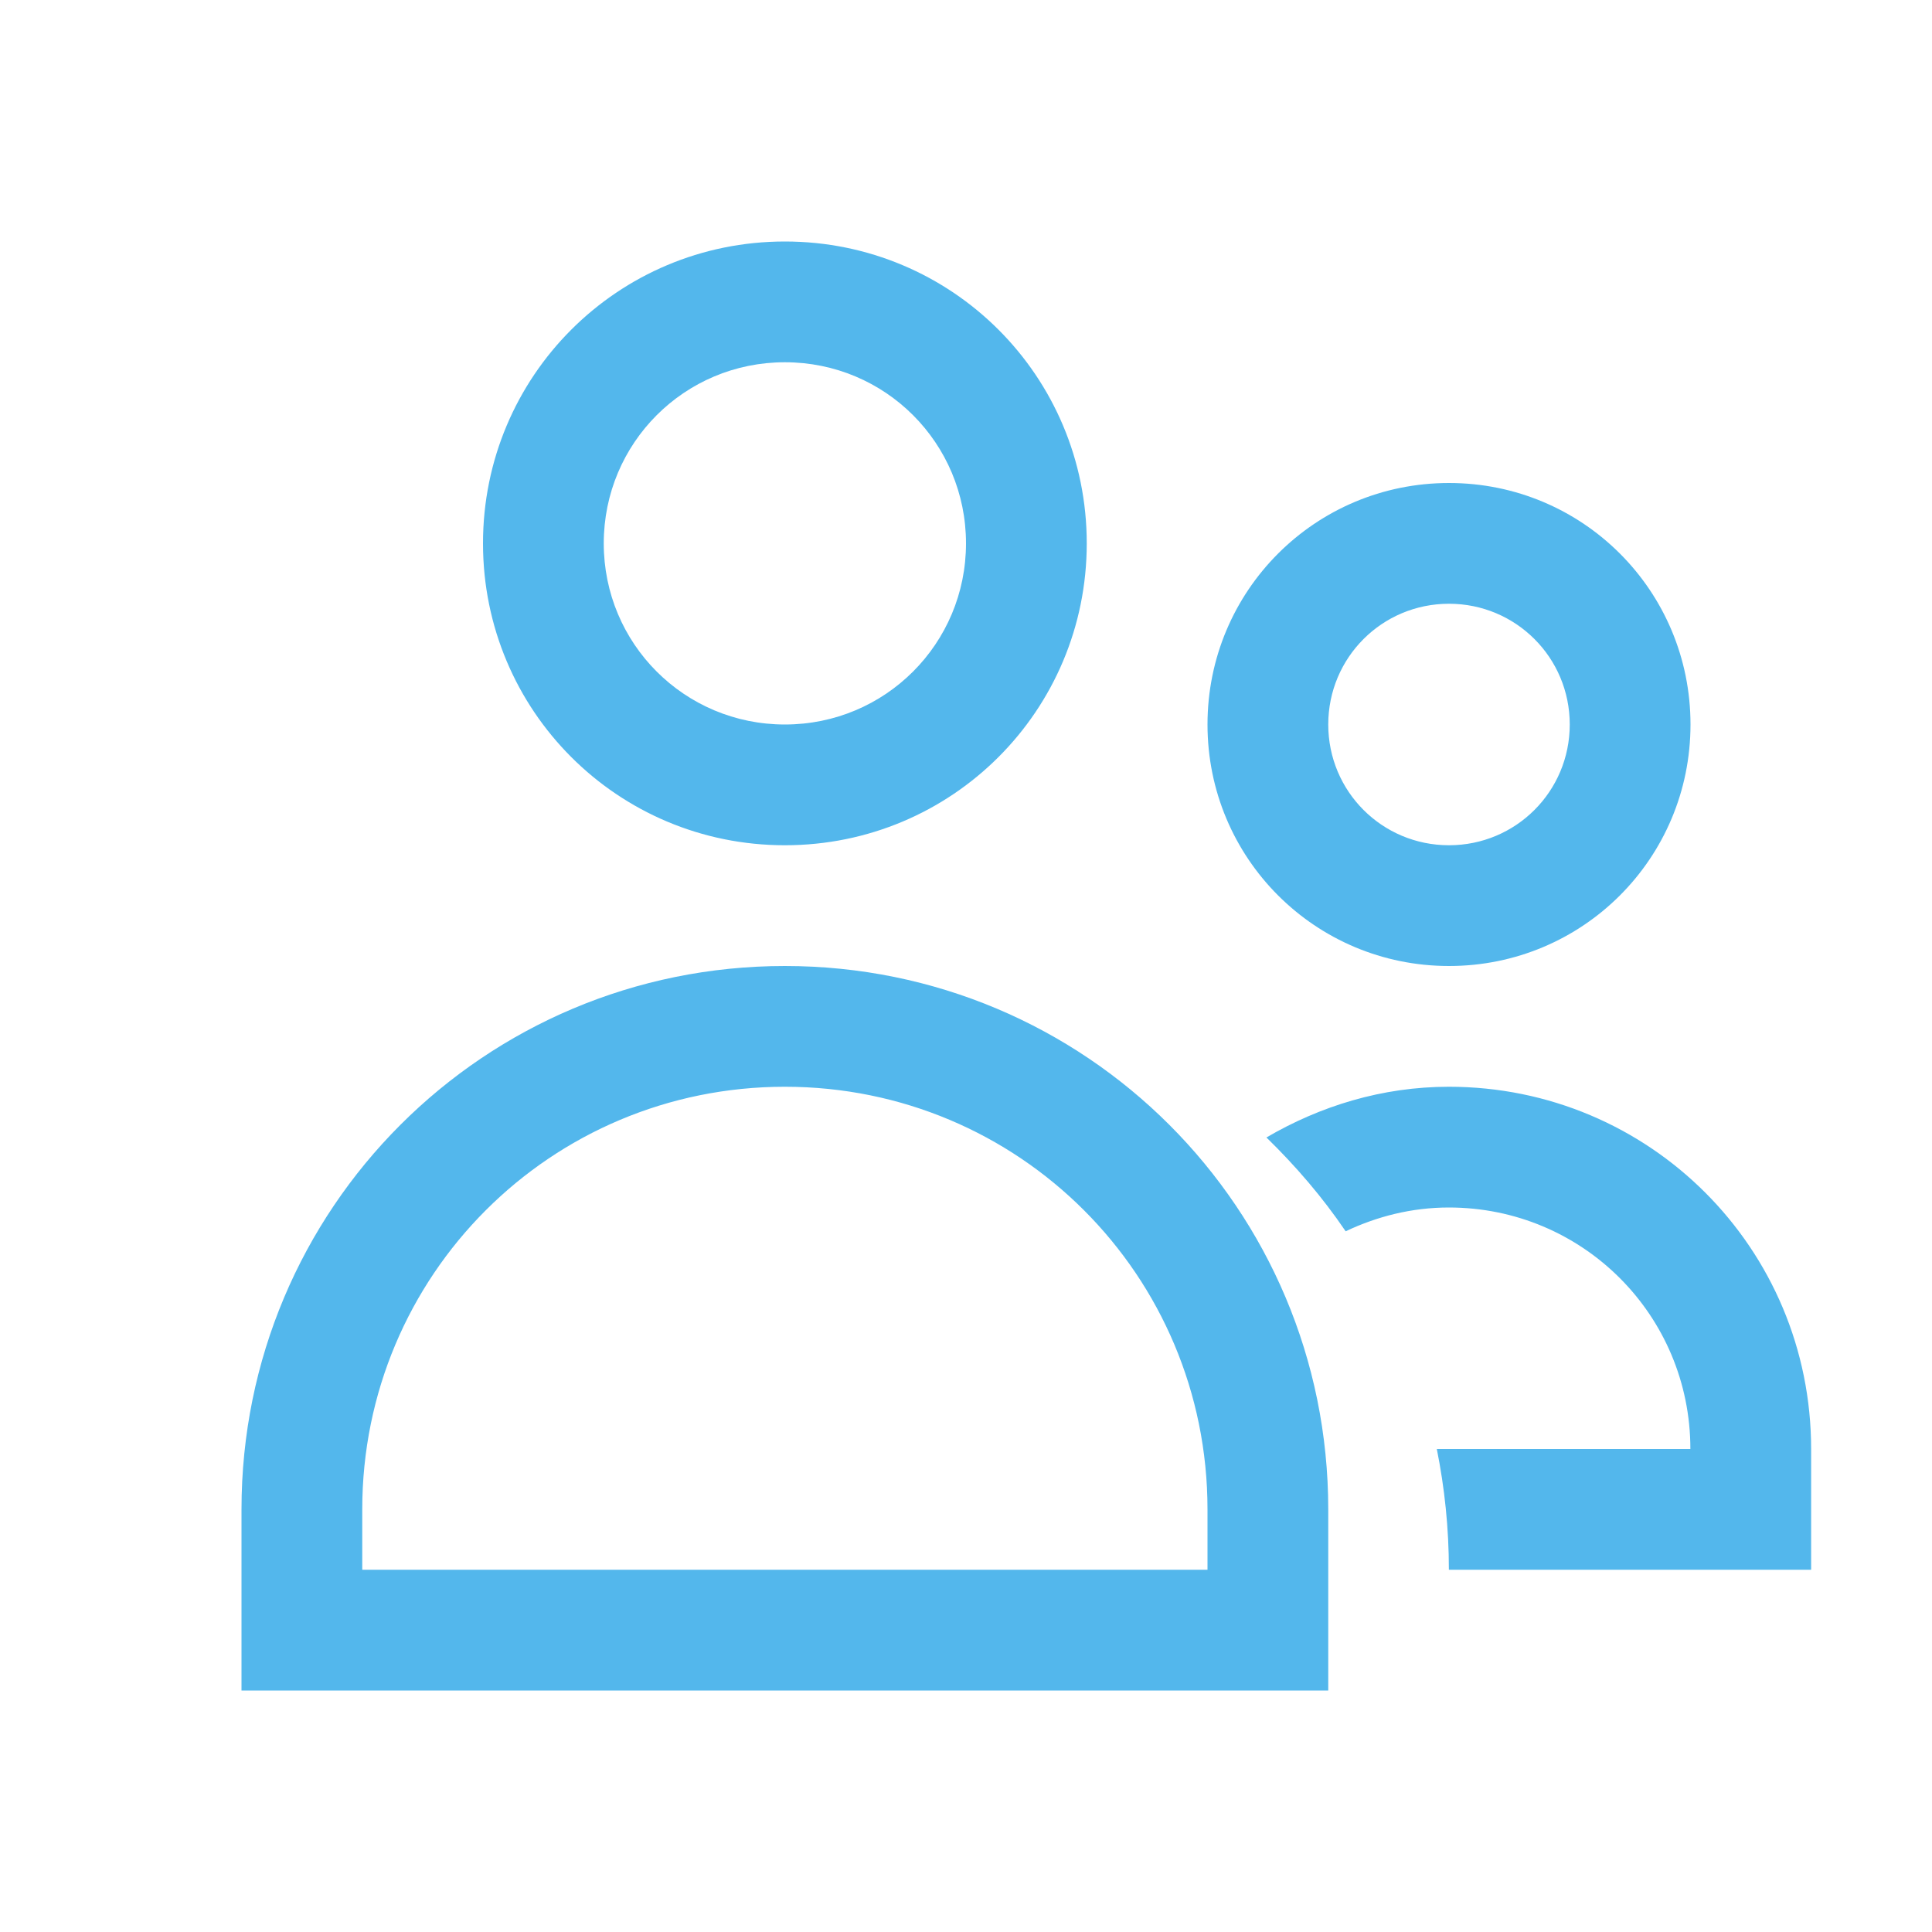
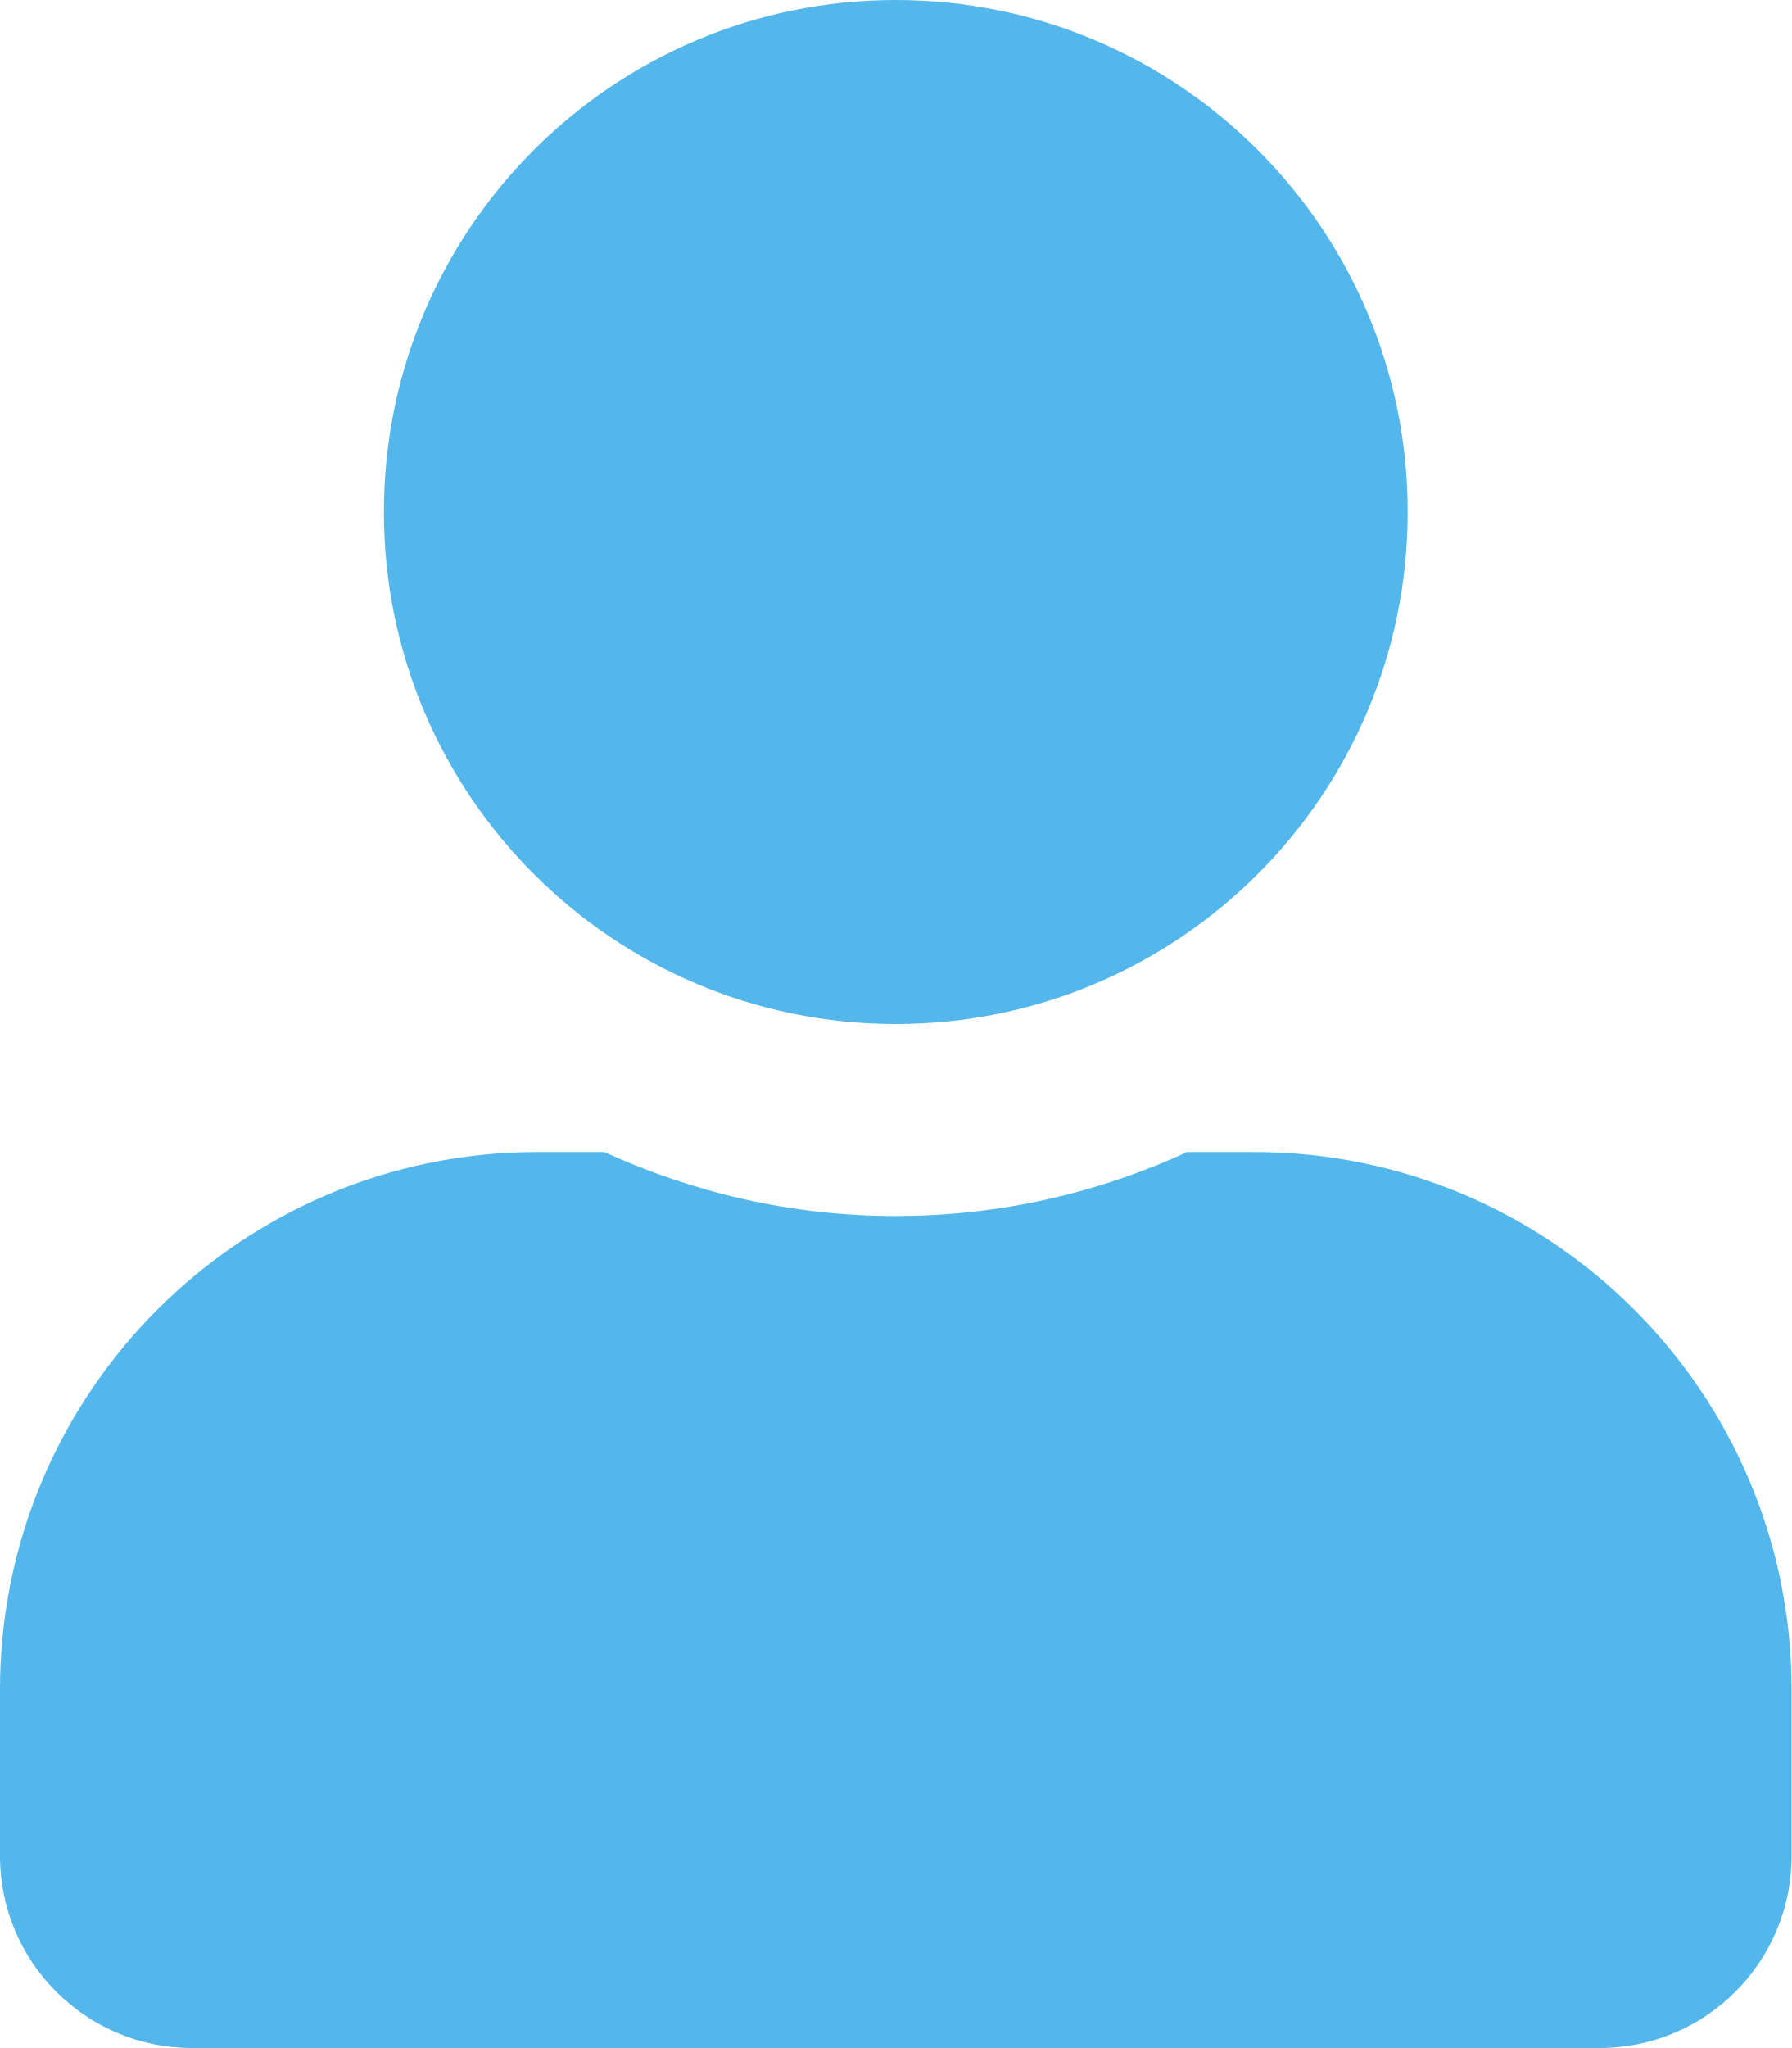
- <svg xmlns="http://www.w3.org/2000/svg" width="16" height="16" viewBox="0 0 16 16">
-   <path fill="#53b7ec" d="m6.5 2c-1.385 0-2.5 1.115-2.5 2.5 0 1.385 1.115 2.5 2.5 2.5 1.385 0 2.5-1.115 2.5-2.5 0-1.385-1.115-2.5-2.5-2.5m0 1c.831 0 1.5.669 1.5 1.5 0 .831-.669 1.5-1.5 1.5-.831 0-1.5-.669-1.5-1.5 0-.831.669-1.5 1.5-1.5m5.5 1c-1.108 0-2 .892-2 2 0 1.108.892 2 2 2 1.108 0 2-.892 2-2 0-1.108-.892-2-2-2m0 1c.554 0 1 .446 1 1 0 .554-.446 1-1 1-.554 0-1-.446-1-1 0-.554.446-1 1-1m-5.5 3c-2.493 0-4.5 2.01-4.5 4.5v1.5h9v-1.5c0-2.493-2.01-4.5-4.5-4.5m0 1c1.939 0 3.5 1.561 3.5 3.5v.5h-7v-.5c0-1.939 1.561-3.5 3.5-3.5m5.5 0c-.555 0-1.067.16-1.512.42.243.237.465.495.656.777.26-.123.547-.197.855-.197 1.108 0 2 .892 2 2h-2.1c.065.323.1.657.1 1h3v-1c0-1.662-1.338-3-3-3" color="#53b7ec" style="" />
+ <svg xmlns="http://www.w3.org/2000/svg" aria-hidden="true" focusable="false" data-prefix="fas" data-icon="user" role="img" viewBox="0 0 448 512" class="svg-inline--fa fa-user fa-w-14 fa-9x">
+   <path fill="#53b7ec" d="M224 256c70.7 0 128-57.3 128-128S294.7 0 224 0 96 57.3 96 128s57.3 128 128 128zm89.6 32h-16.7c-22.2 10.2-46.9 16-72.9 16s-50.6-5.8-72.9-16h-16.7C60.2 288 0 348.2 0 422.4V464c0 26.5 21.5 48 48 48h352c26.5 0 48-21.5 48-48v-41.6c0-74.2-60.2-134.4-134.4-134.4z" class="" color="#53b7ec" style="" />
</svg>
